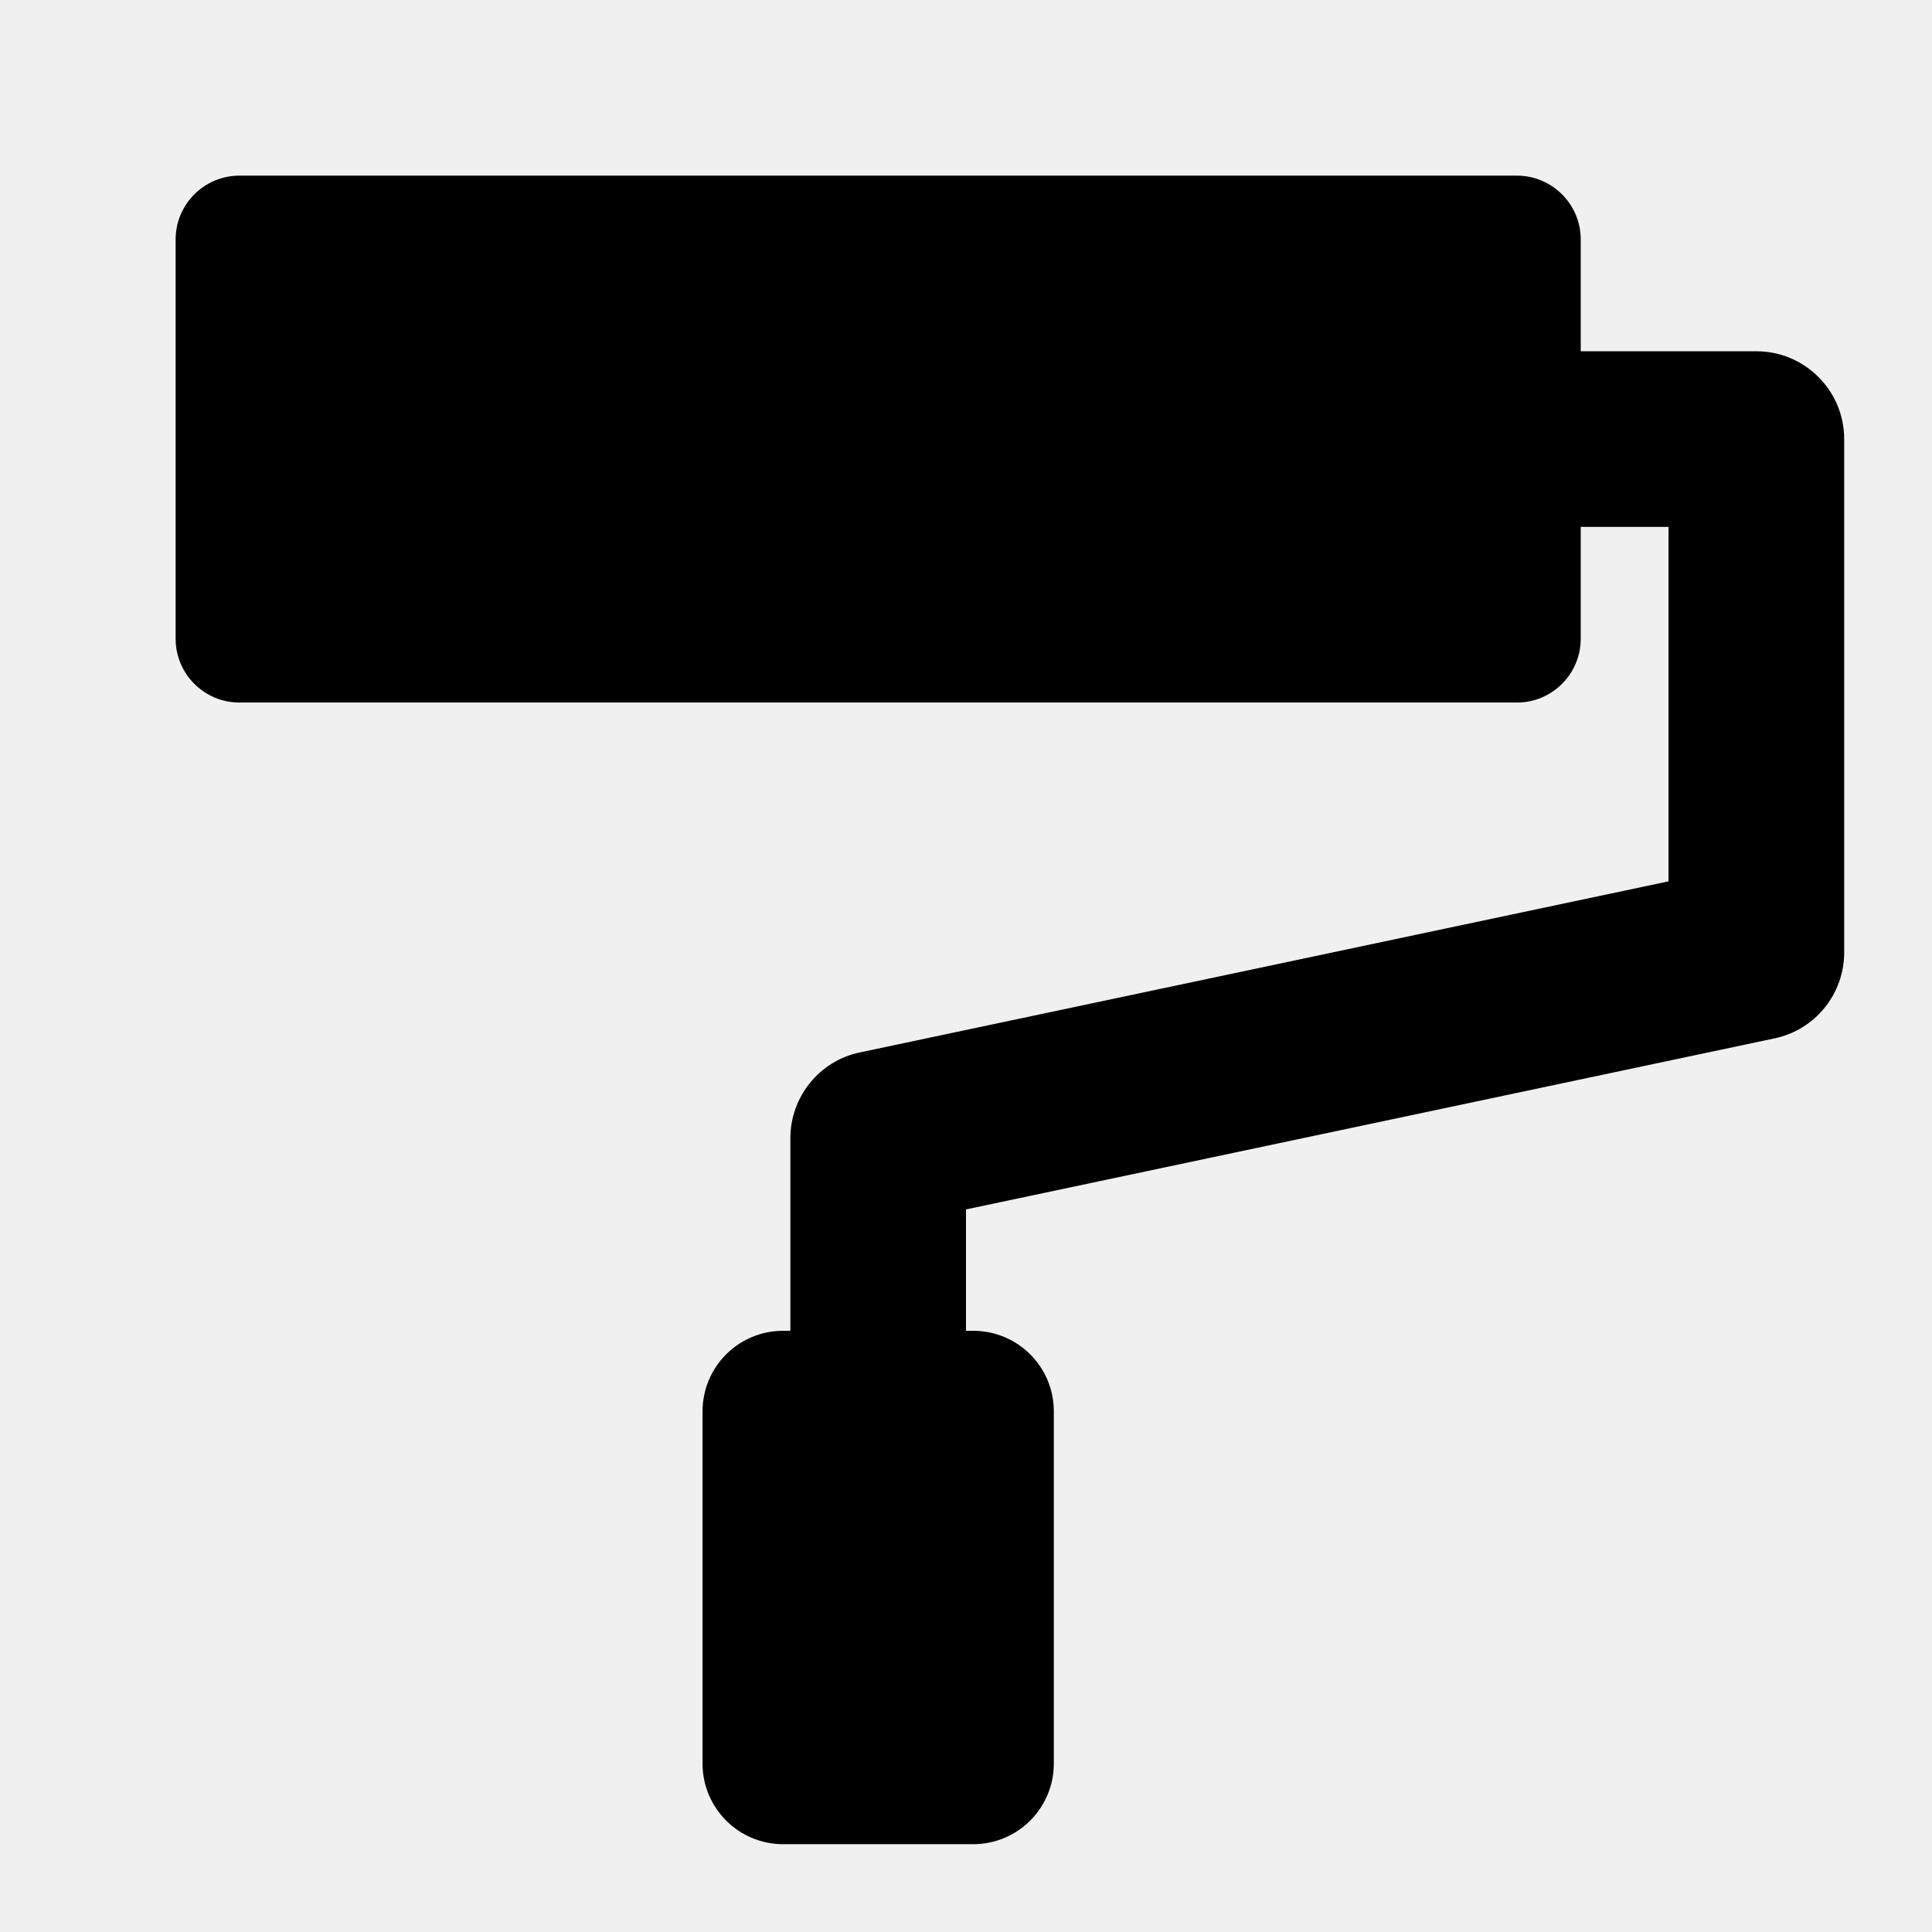
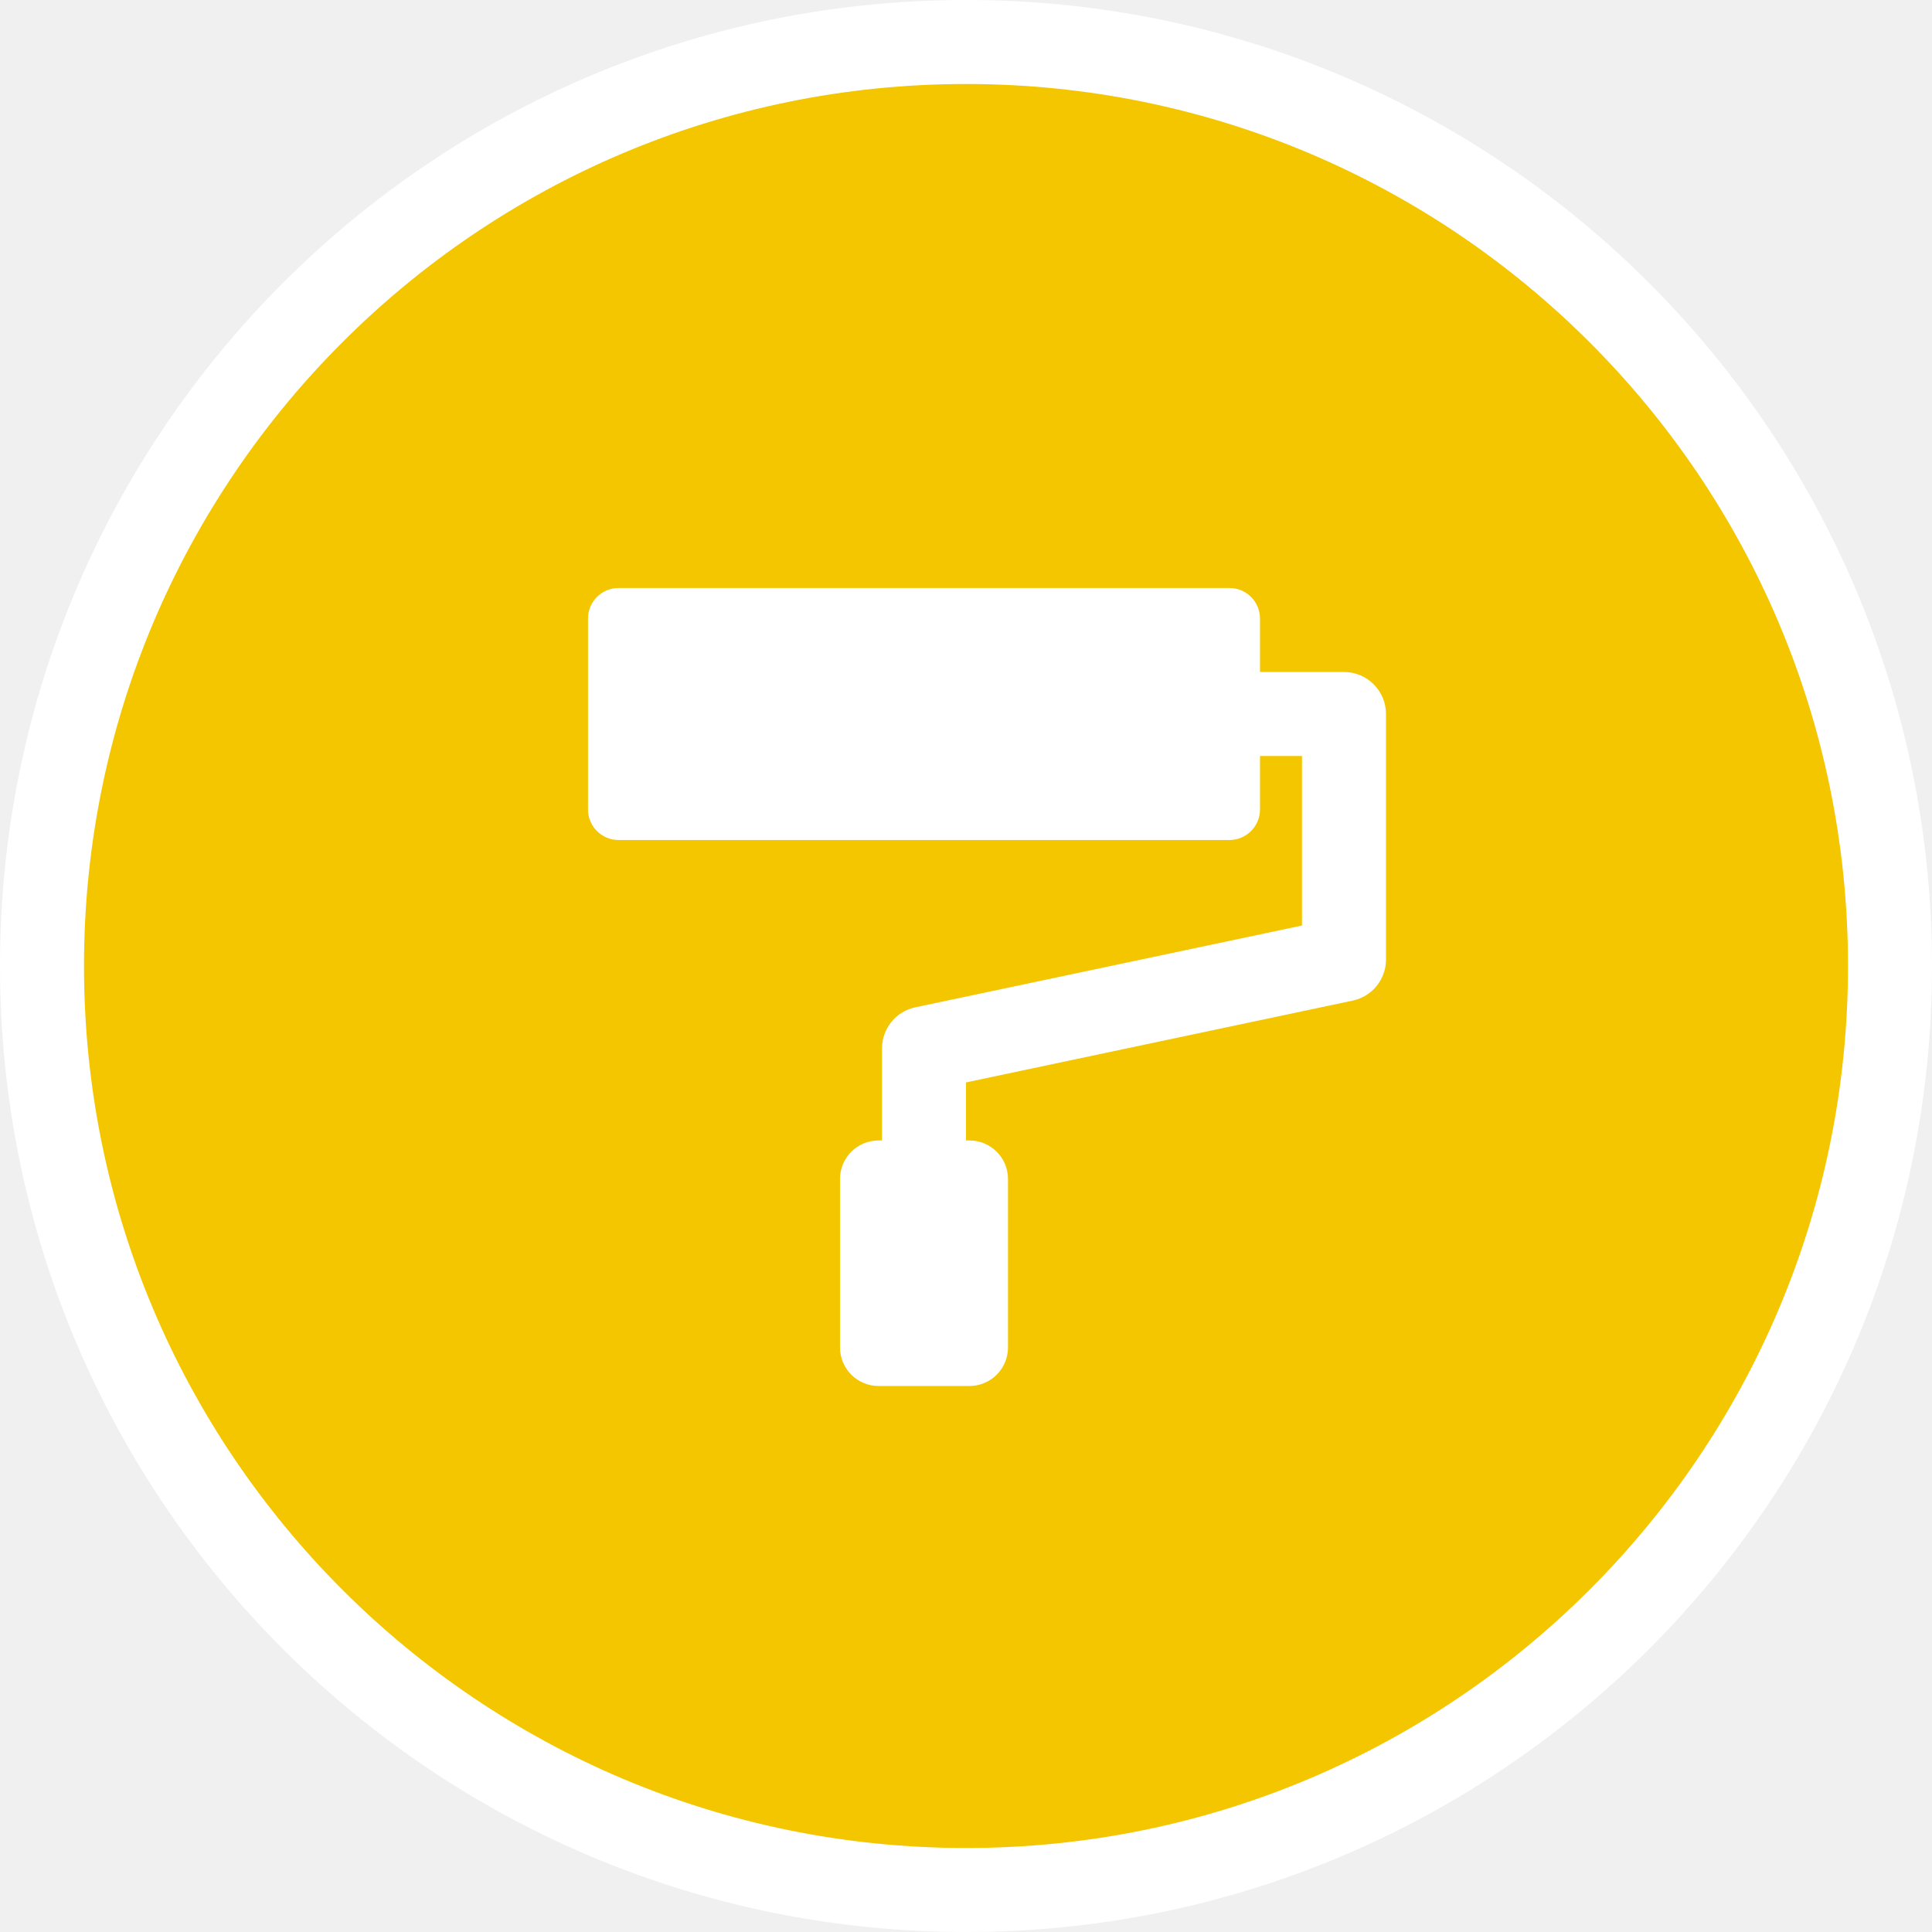
- <svg xmlns="http://www.w3.org/2000/svg" version="1.1" id="paint-11" width="11px" height="11px" viewBox="0 0 11 11">
-   <path d="M10,2H9V1.363C9,1.163,8.837,1,8.637,1H1.363C1.163,1,1,1.163,1,1.363v2.274C1,3.837,1.163,4,1.363,4h7.274  C8.837,4,9,3.837,9,3.637V3h0.5v2.018L4.896,5.992C4.665,6.04,4.5,6.245,4.5,6.481v1.096H4.459  C4.205,7.577,4,7.782,4,8.036v2.005C4,10.294,4.205,10.5,4.459,10.5h1.082C5.795,10.5,6,10.294,6,10.041V8.036  c0-0.254-0.205-0.459-0.459-0.459H5.5V6.886l4.604-0.974C10.335,5.863,10.5,5.659,10.5,5.423V2.5  C10.5,2.224,10.276,2,10,2z" />
+ <svg xmlns="http://www.w3.org/2000/svg" version="1.1" id="paint-11" width="23" height="23" viewBox="0 0 23 23">
+   <rect fill="none" x="0" y="0" width="23" height="23" />
+   <rect x="1" y="1" rx="10.5" ry="10.5" width="21" height="21" stroke="#ffffff" style="stroke-linejoin:round;stroke-miterlimit:4;" fill="#ffffff" stroke-width="2" />
+   <rect x="1" y="1" width="21" height="21" rx="10.5" ry="10.5" fill="#F3C600" />
+   <path fill="#ffffff" transform="translate(6 6)" d="M10,2H9V1.363C9,1.163,8.837,1,8.637,1H1.363C1.163,1,1,1.163,1,1.363v2.274C1,3.837,1.163,4,1.363,4h7.274  C8.837,4,9,3.837,9,3.637V3h0.5v2.018L4.896,5.992C4.665,6.04,4.5,6.245,4.5,6.481v1.096H4.459  C4.205,7.577,4,7.782,4,8.036v2.005C4,10.294,4.205,10.5,4.459,10.5h1.082C5.795,10.5,6,10.294,6,10.041V8.036  c0-0.254-0.205-0.459-0.459-0.459H5.5V6.886l4.604-0.974C10.335,5.863,10.5,5.659,10.5,5.423V2.5  C10.5,2.224,10.276,2,10,2z" />
</svg>
